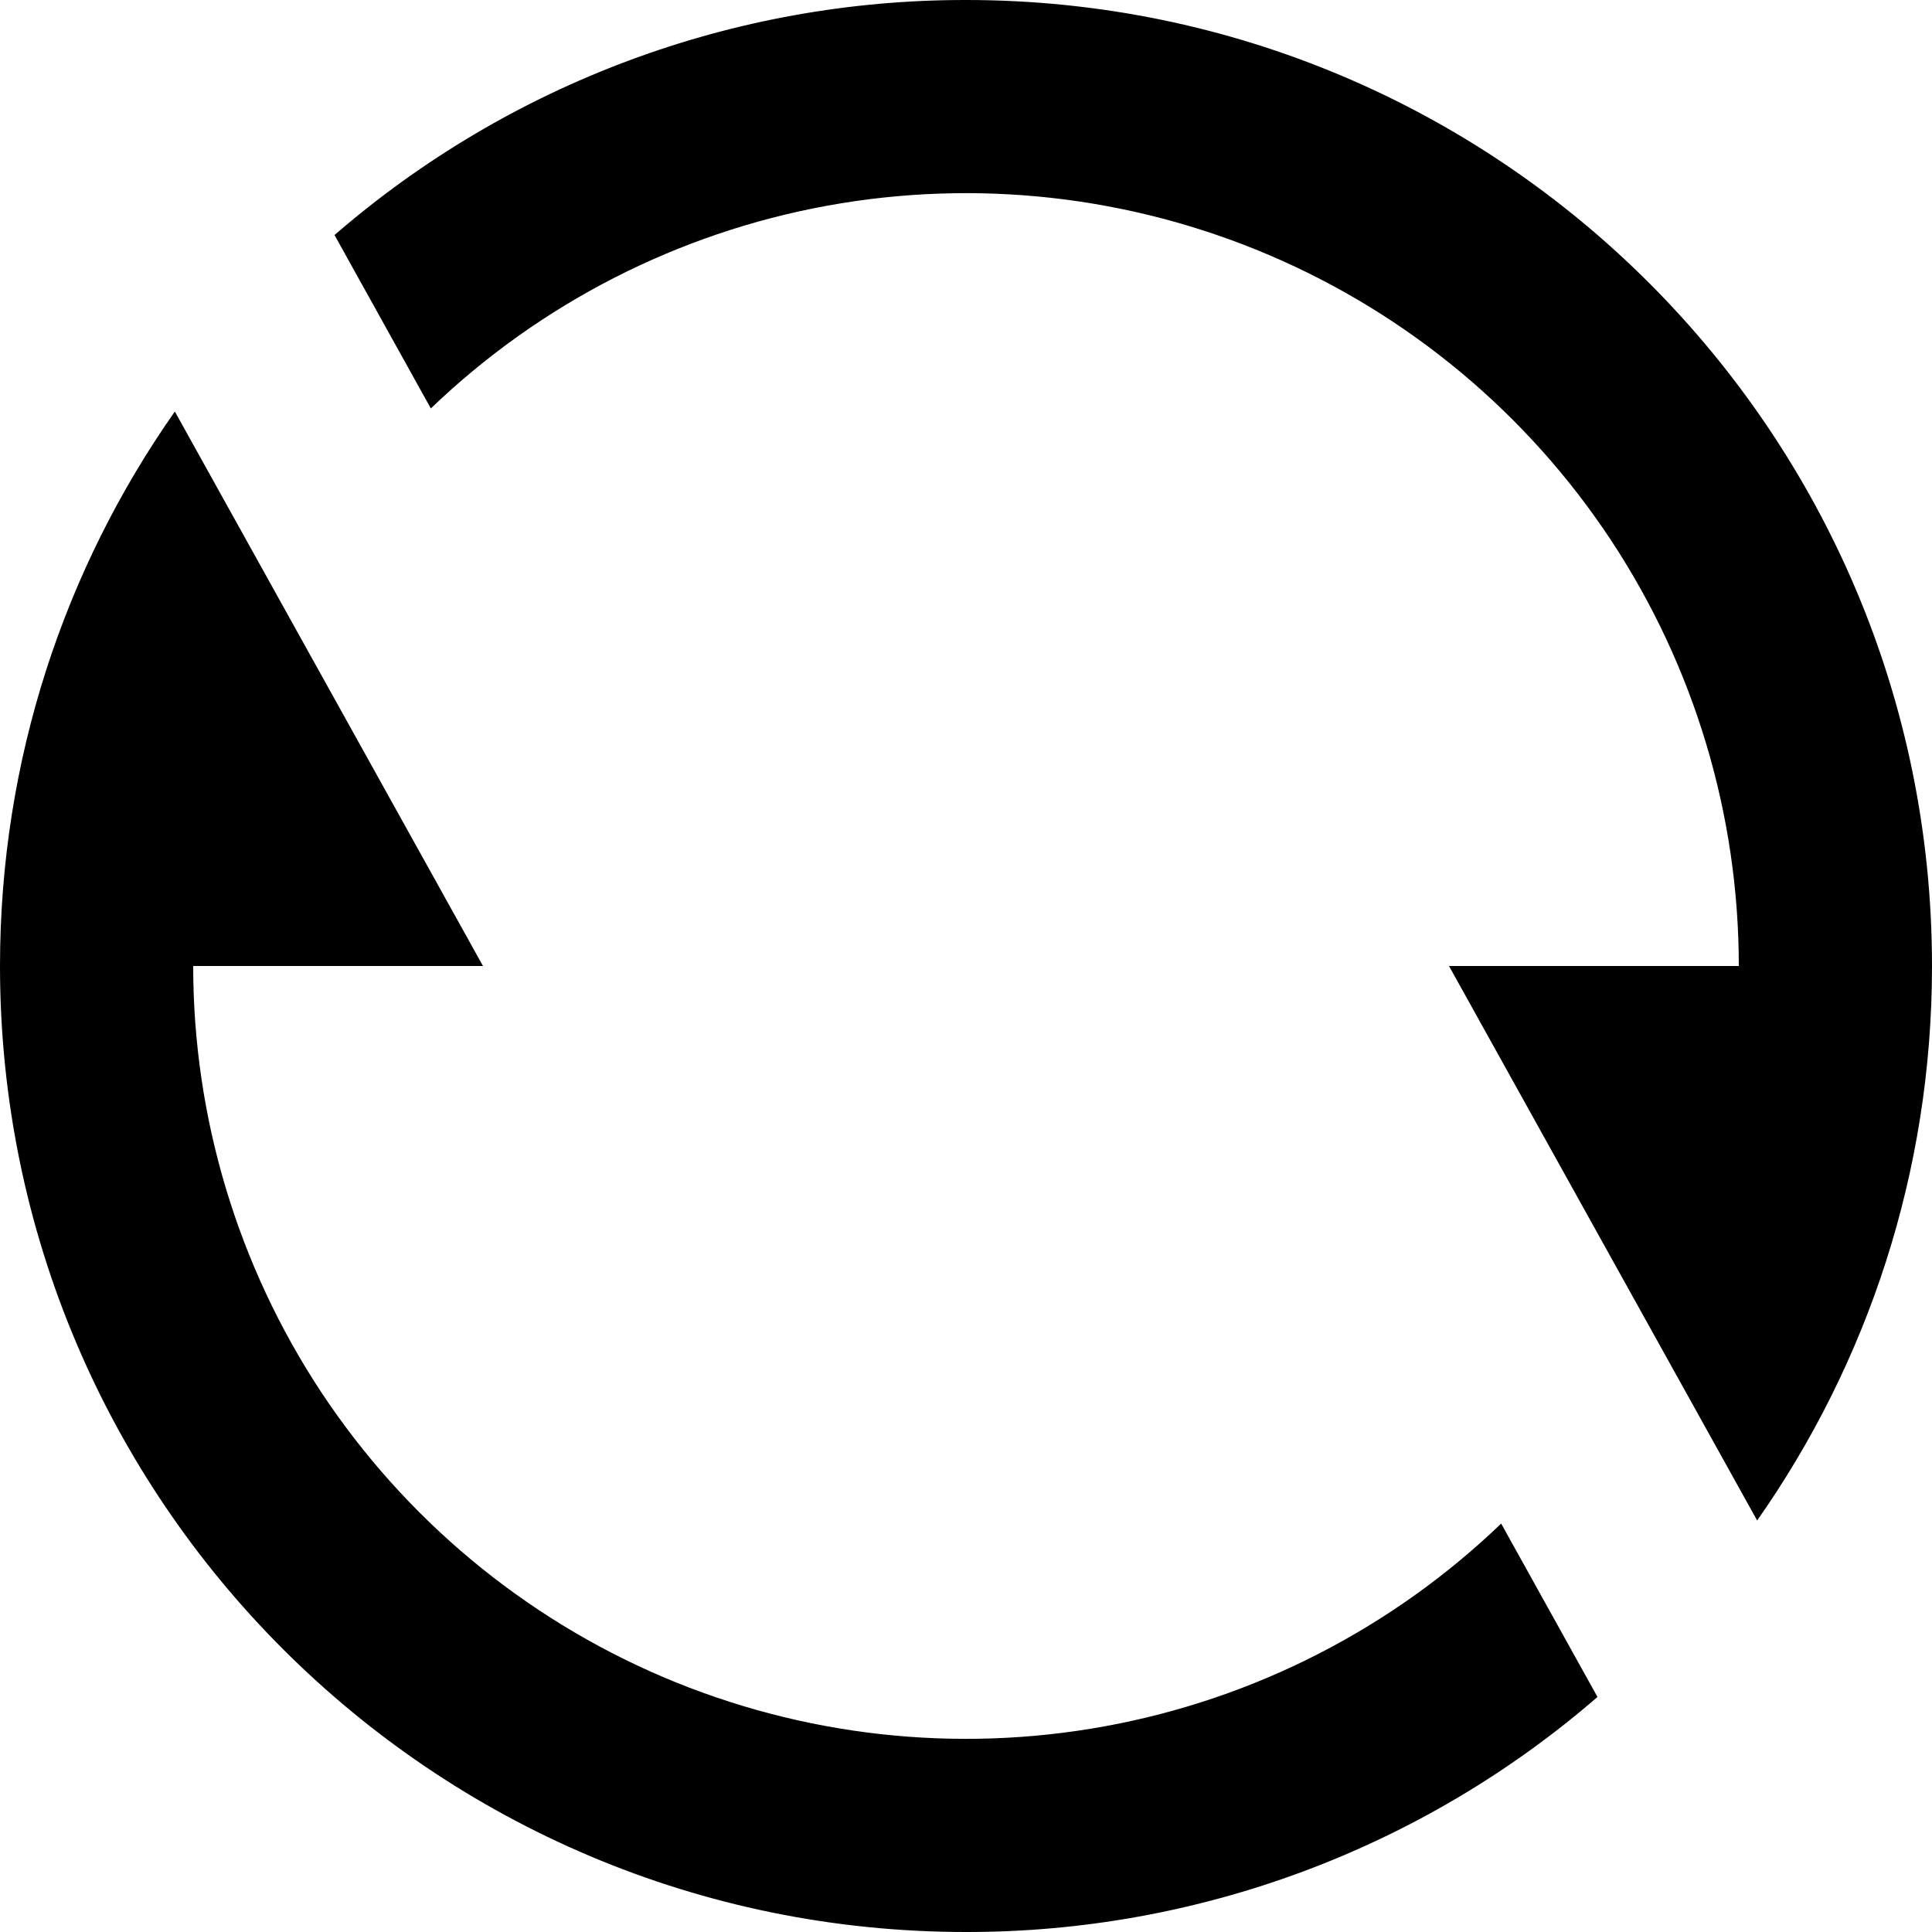
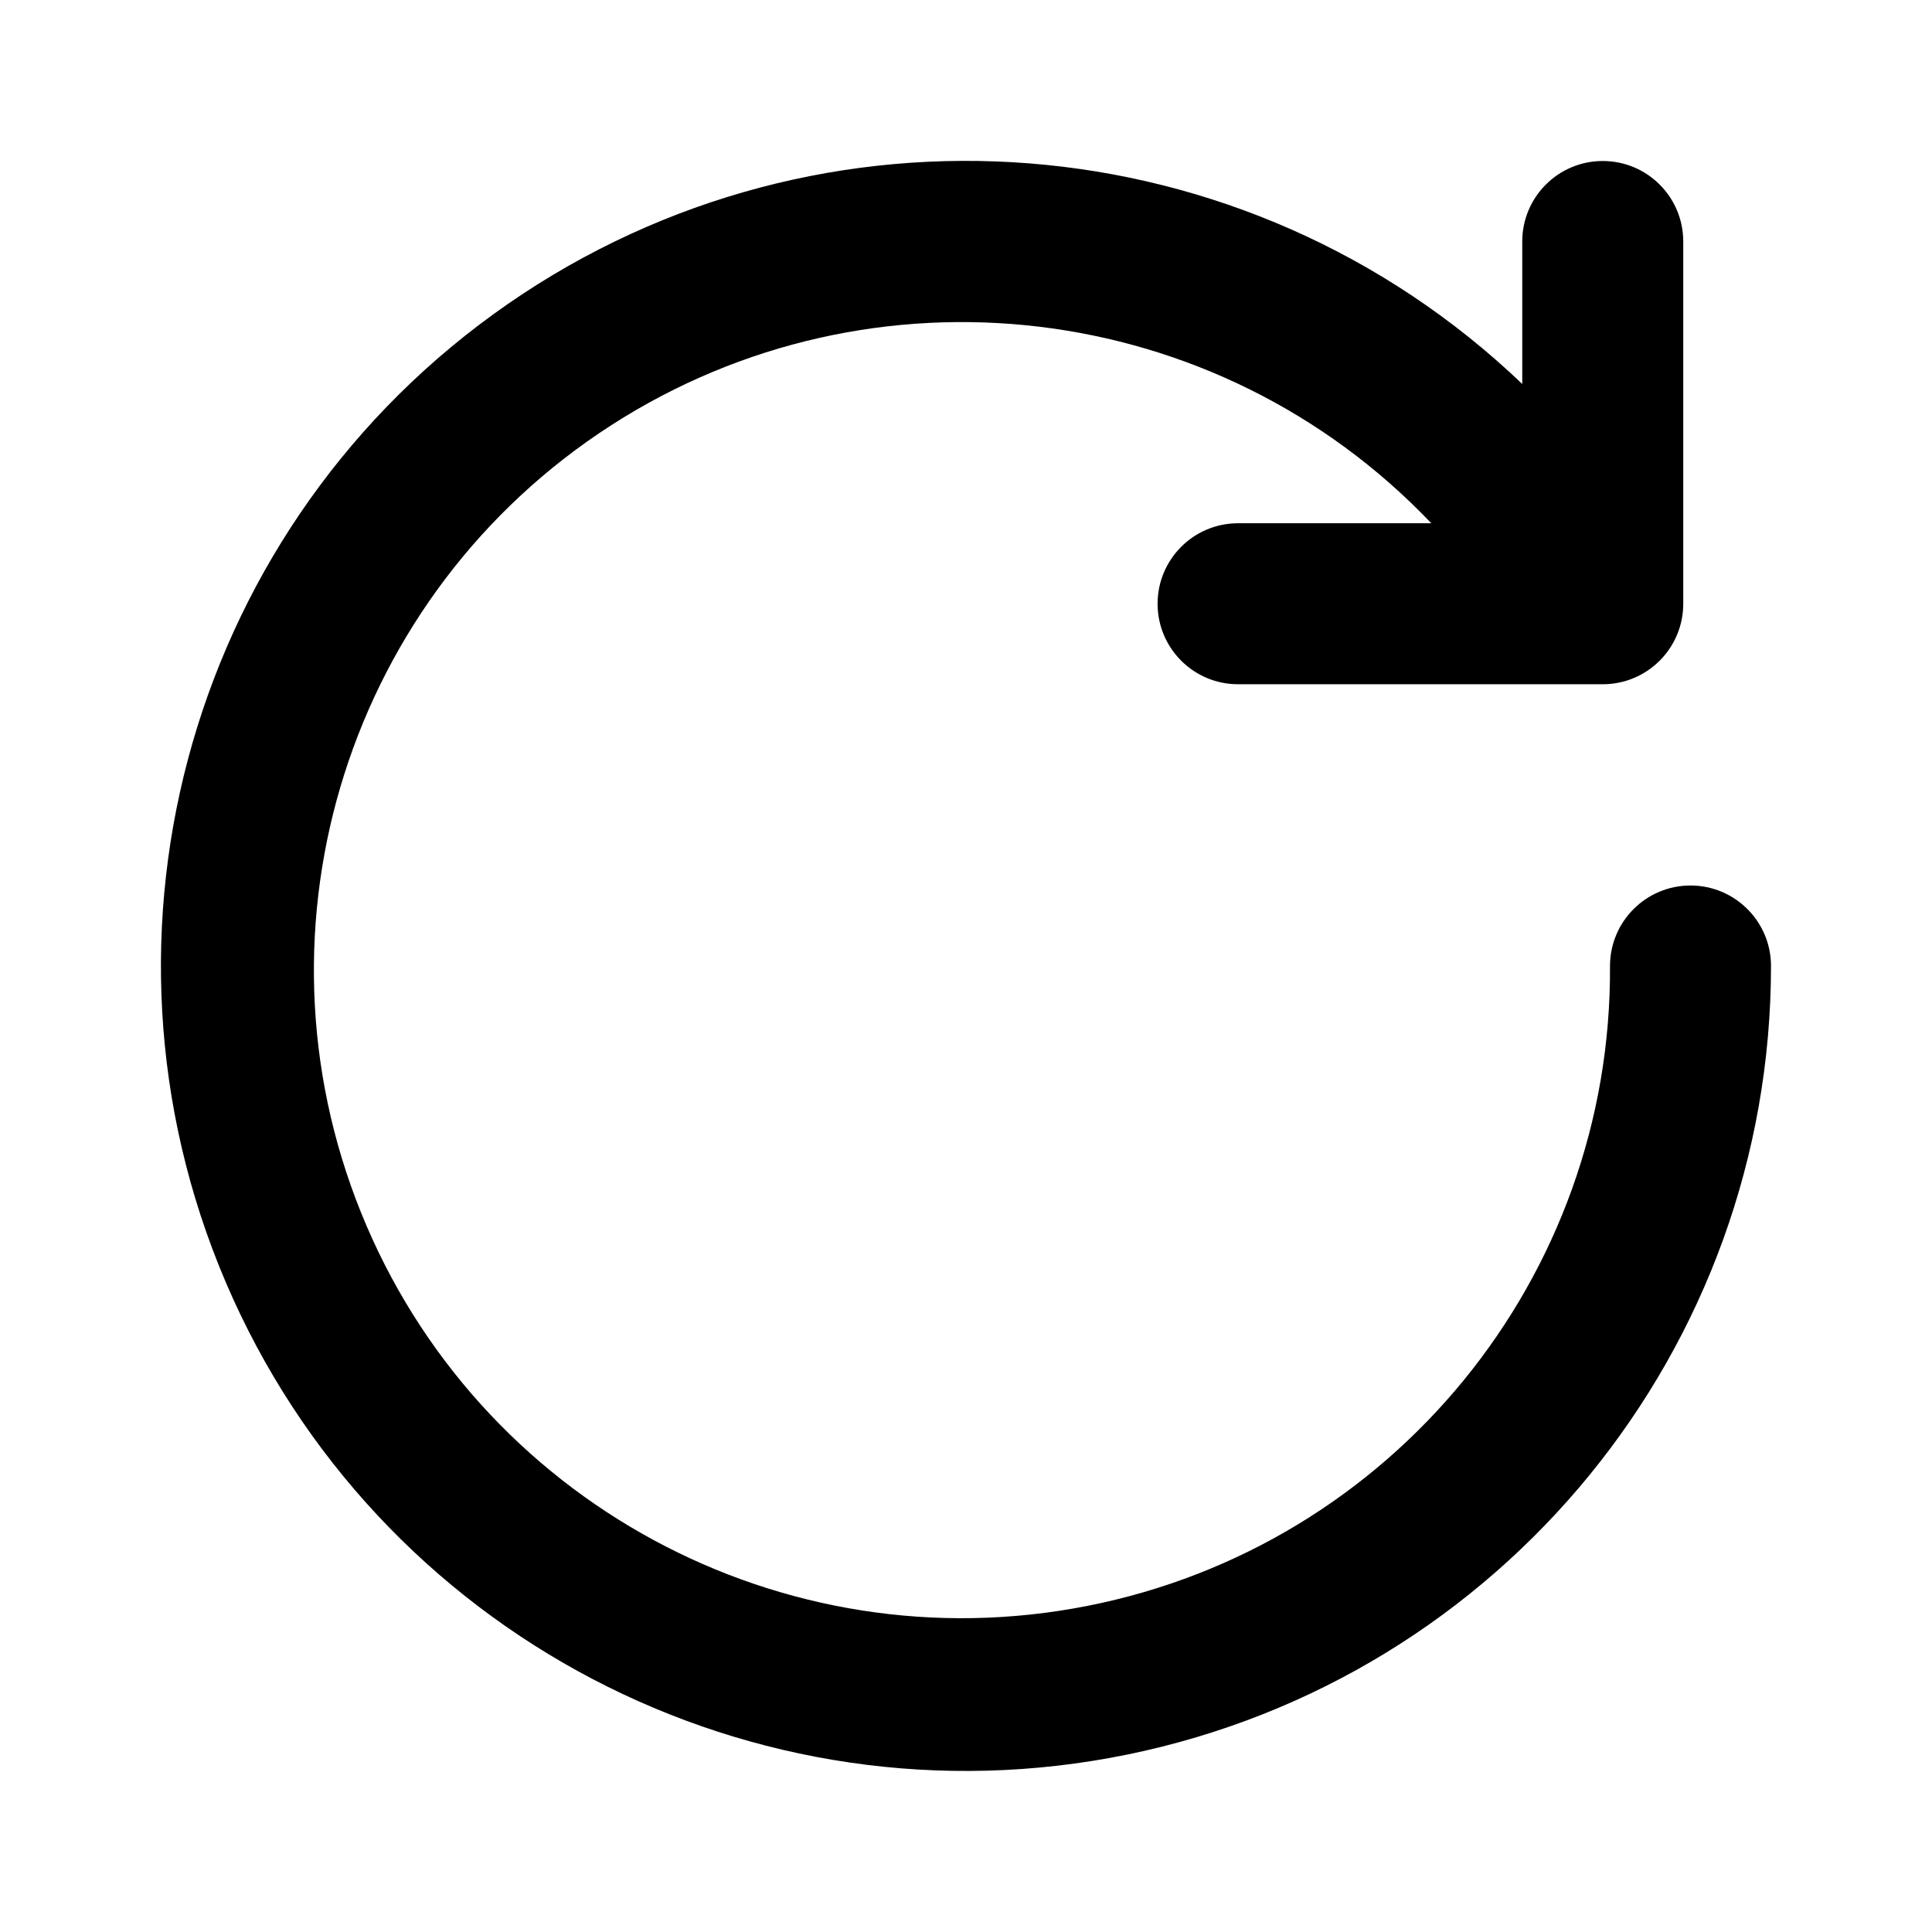
- <svg height="15" width="15" viewBox="0 0 20 20" fill="none" role="img" data-icon="rotate">
-   <path d="M3.463 2.433C5.278 0.861 7.599 -0.003 10 1.65915e-07C15.523 1.65915e-07 20 4.477 20 10C20 12.136 19.33 14.116 18.19 15.74L15 10H18C18 8.432 17.539 6.898 16.675 5.589C15.81 4.281 14.58 3.255 13.137 2.64C11.694 2.025 10.103 1.848 8.56 2.13C7.017 2.412 5.591 3.142 4.46 4.228L3.463 2.433ZM16.537 17.567C14.722 19.139 12.401 20.003 10 20C4.477 20 0 15.523 0 10C0 7.864 0.67 5.884 1.81 4.26L5 10H2C2 11.568 2.461 13.102 3.325 14.411C4.19 15.719 5.42 16.745 6.863 17.36C8.306 17.975 9.897 18.152 11.44 17.87C12.983 17.588 14.409 16.858 15.54 15.772L16.537 17.567Z" fill="currentColor" />
+ <svg fill="none" viewBox="0 0 24 24" data-icon="rotateIcon" role="img">
+   <path fill="currentColor" d="M21 11a1 1 0 0 0-1 1 8.05 8.05 0 1 1-2.22-5.5h-2.4a1 1 0 1 0 0 2h4.53a1 1 0 0 0 1-1V3a1 1 0 0 0-2 0v1.77A10 10 0 1 0 22 12a1 1 0 0 0-1-1Z" />
</svg>
